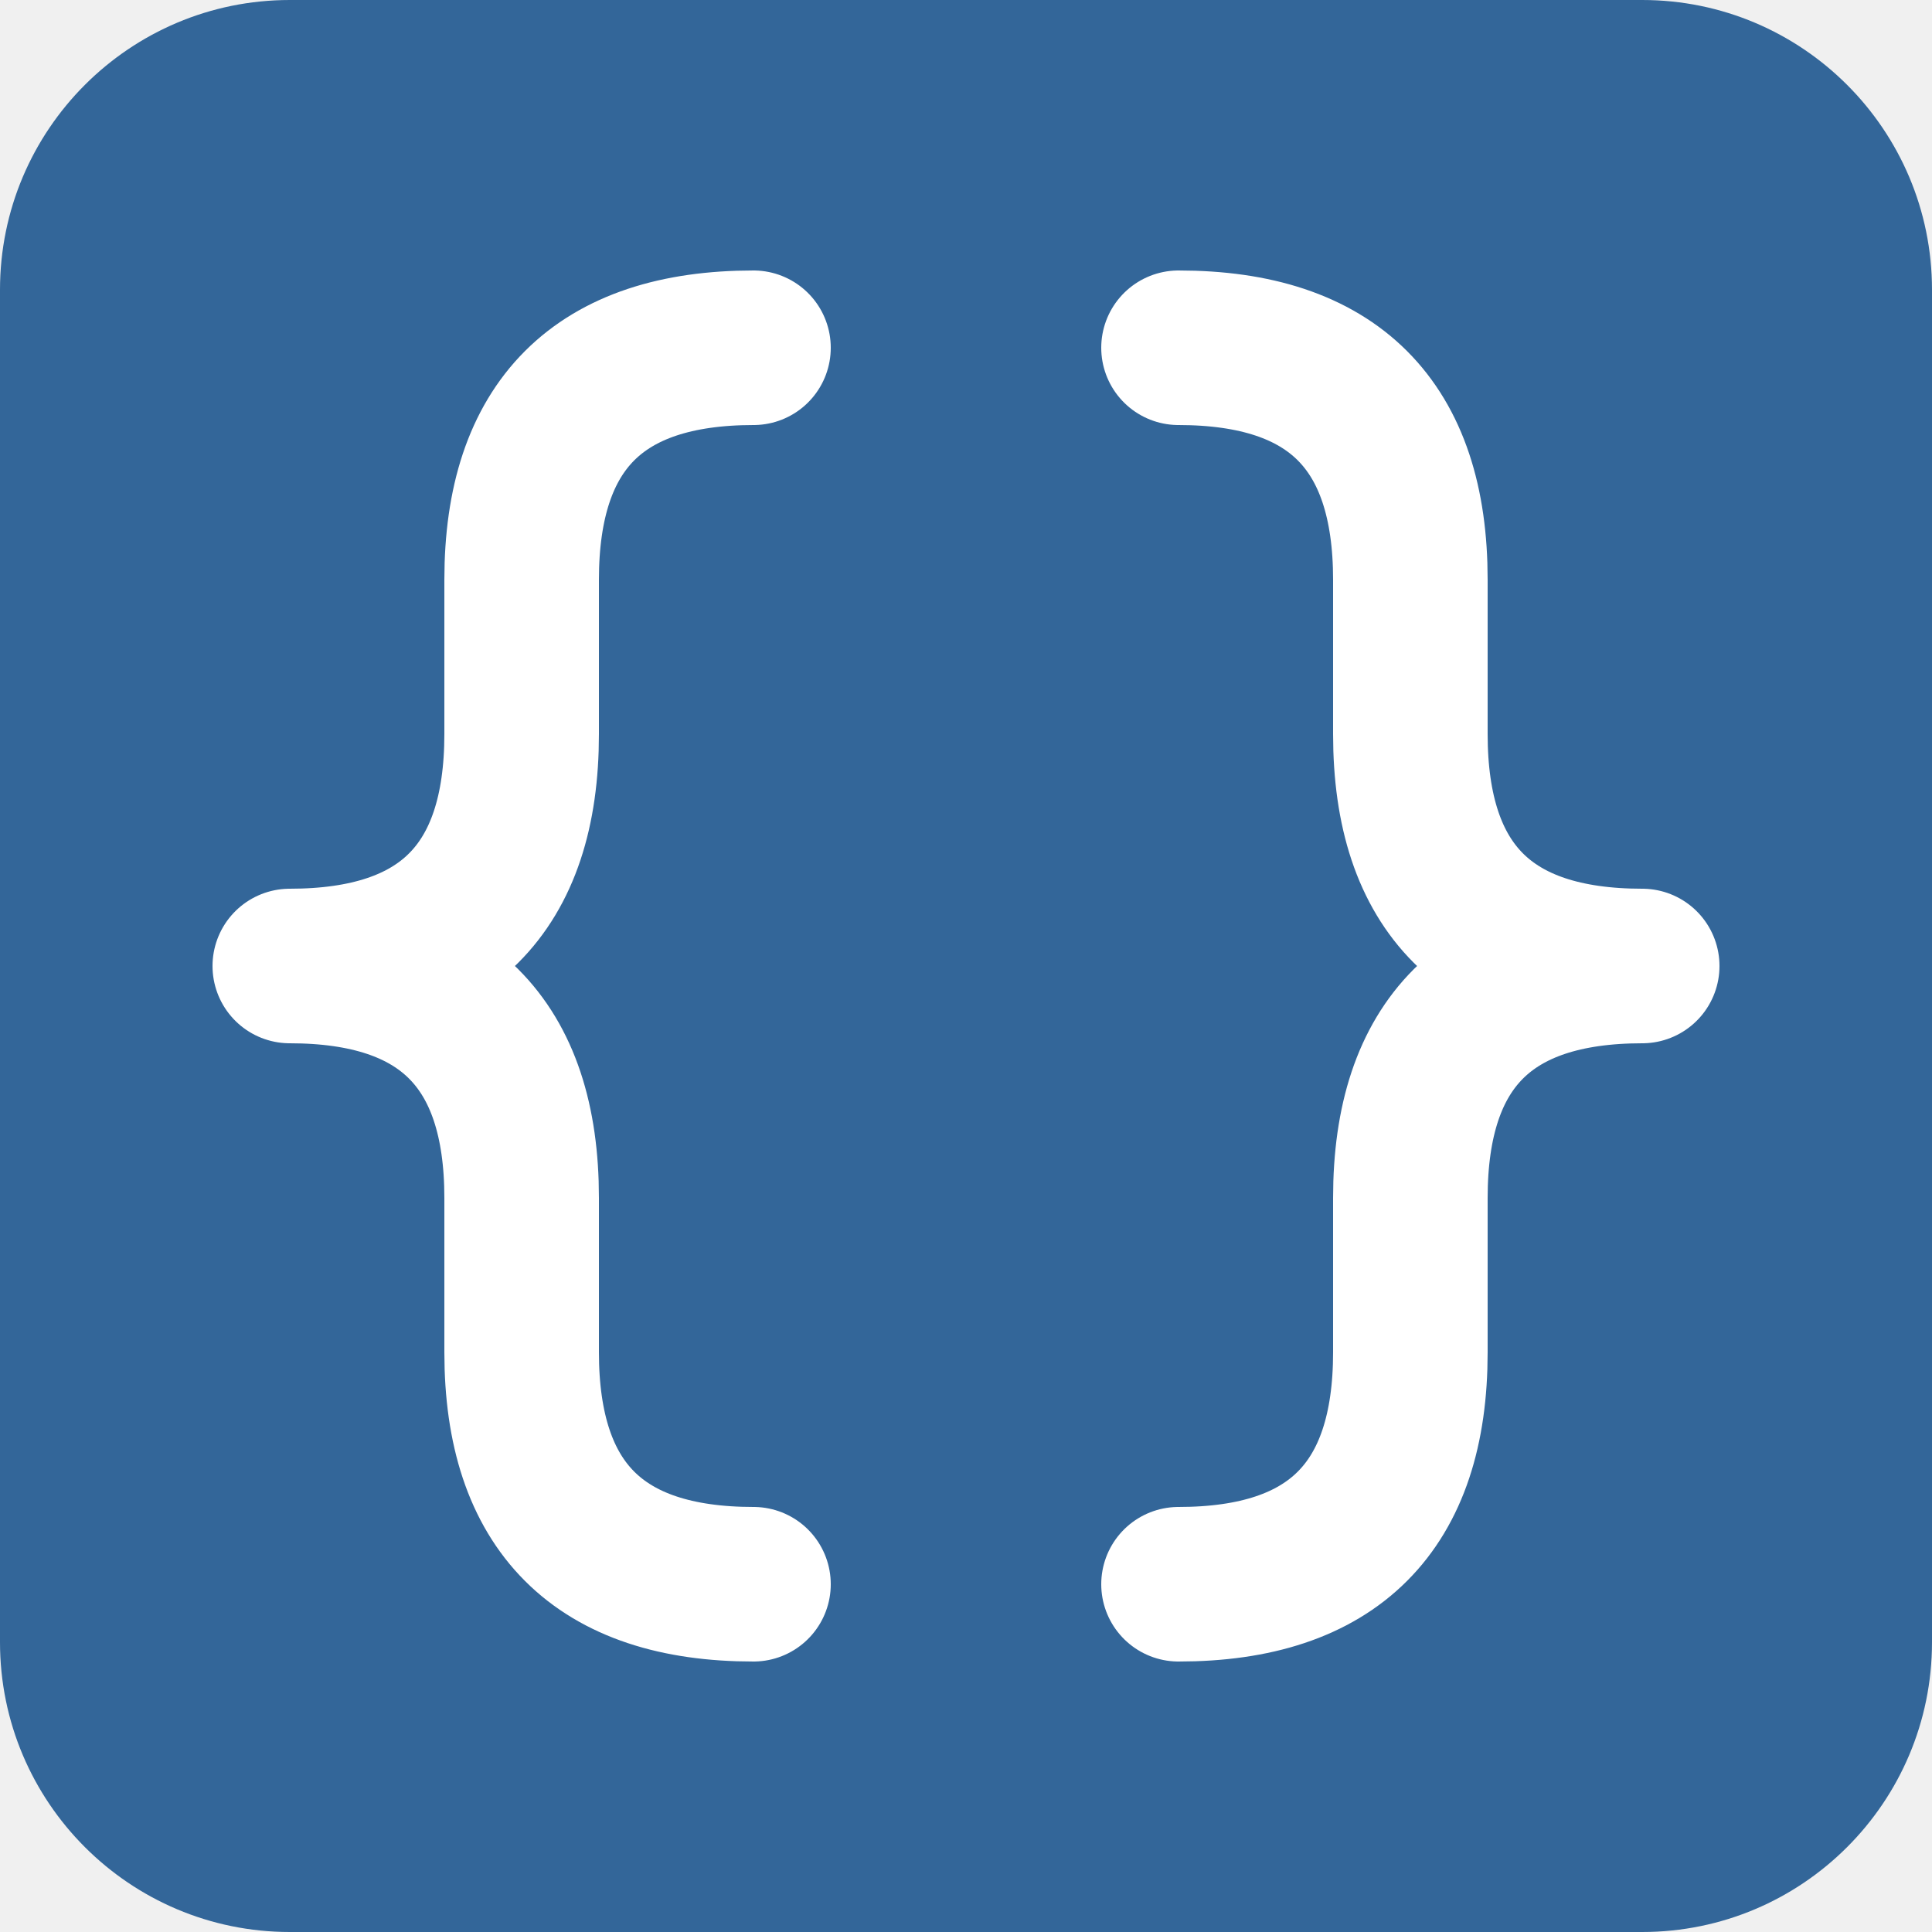
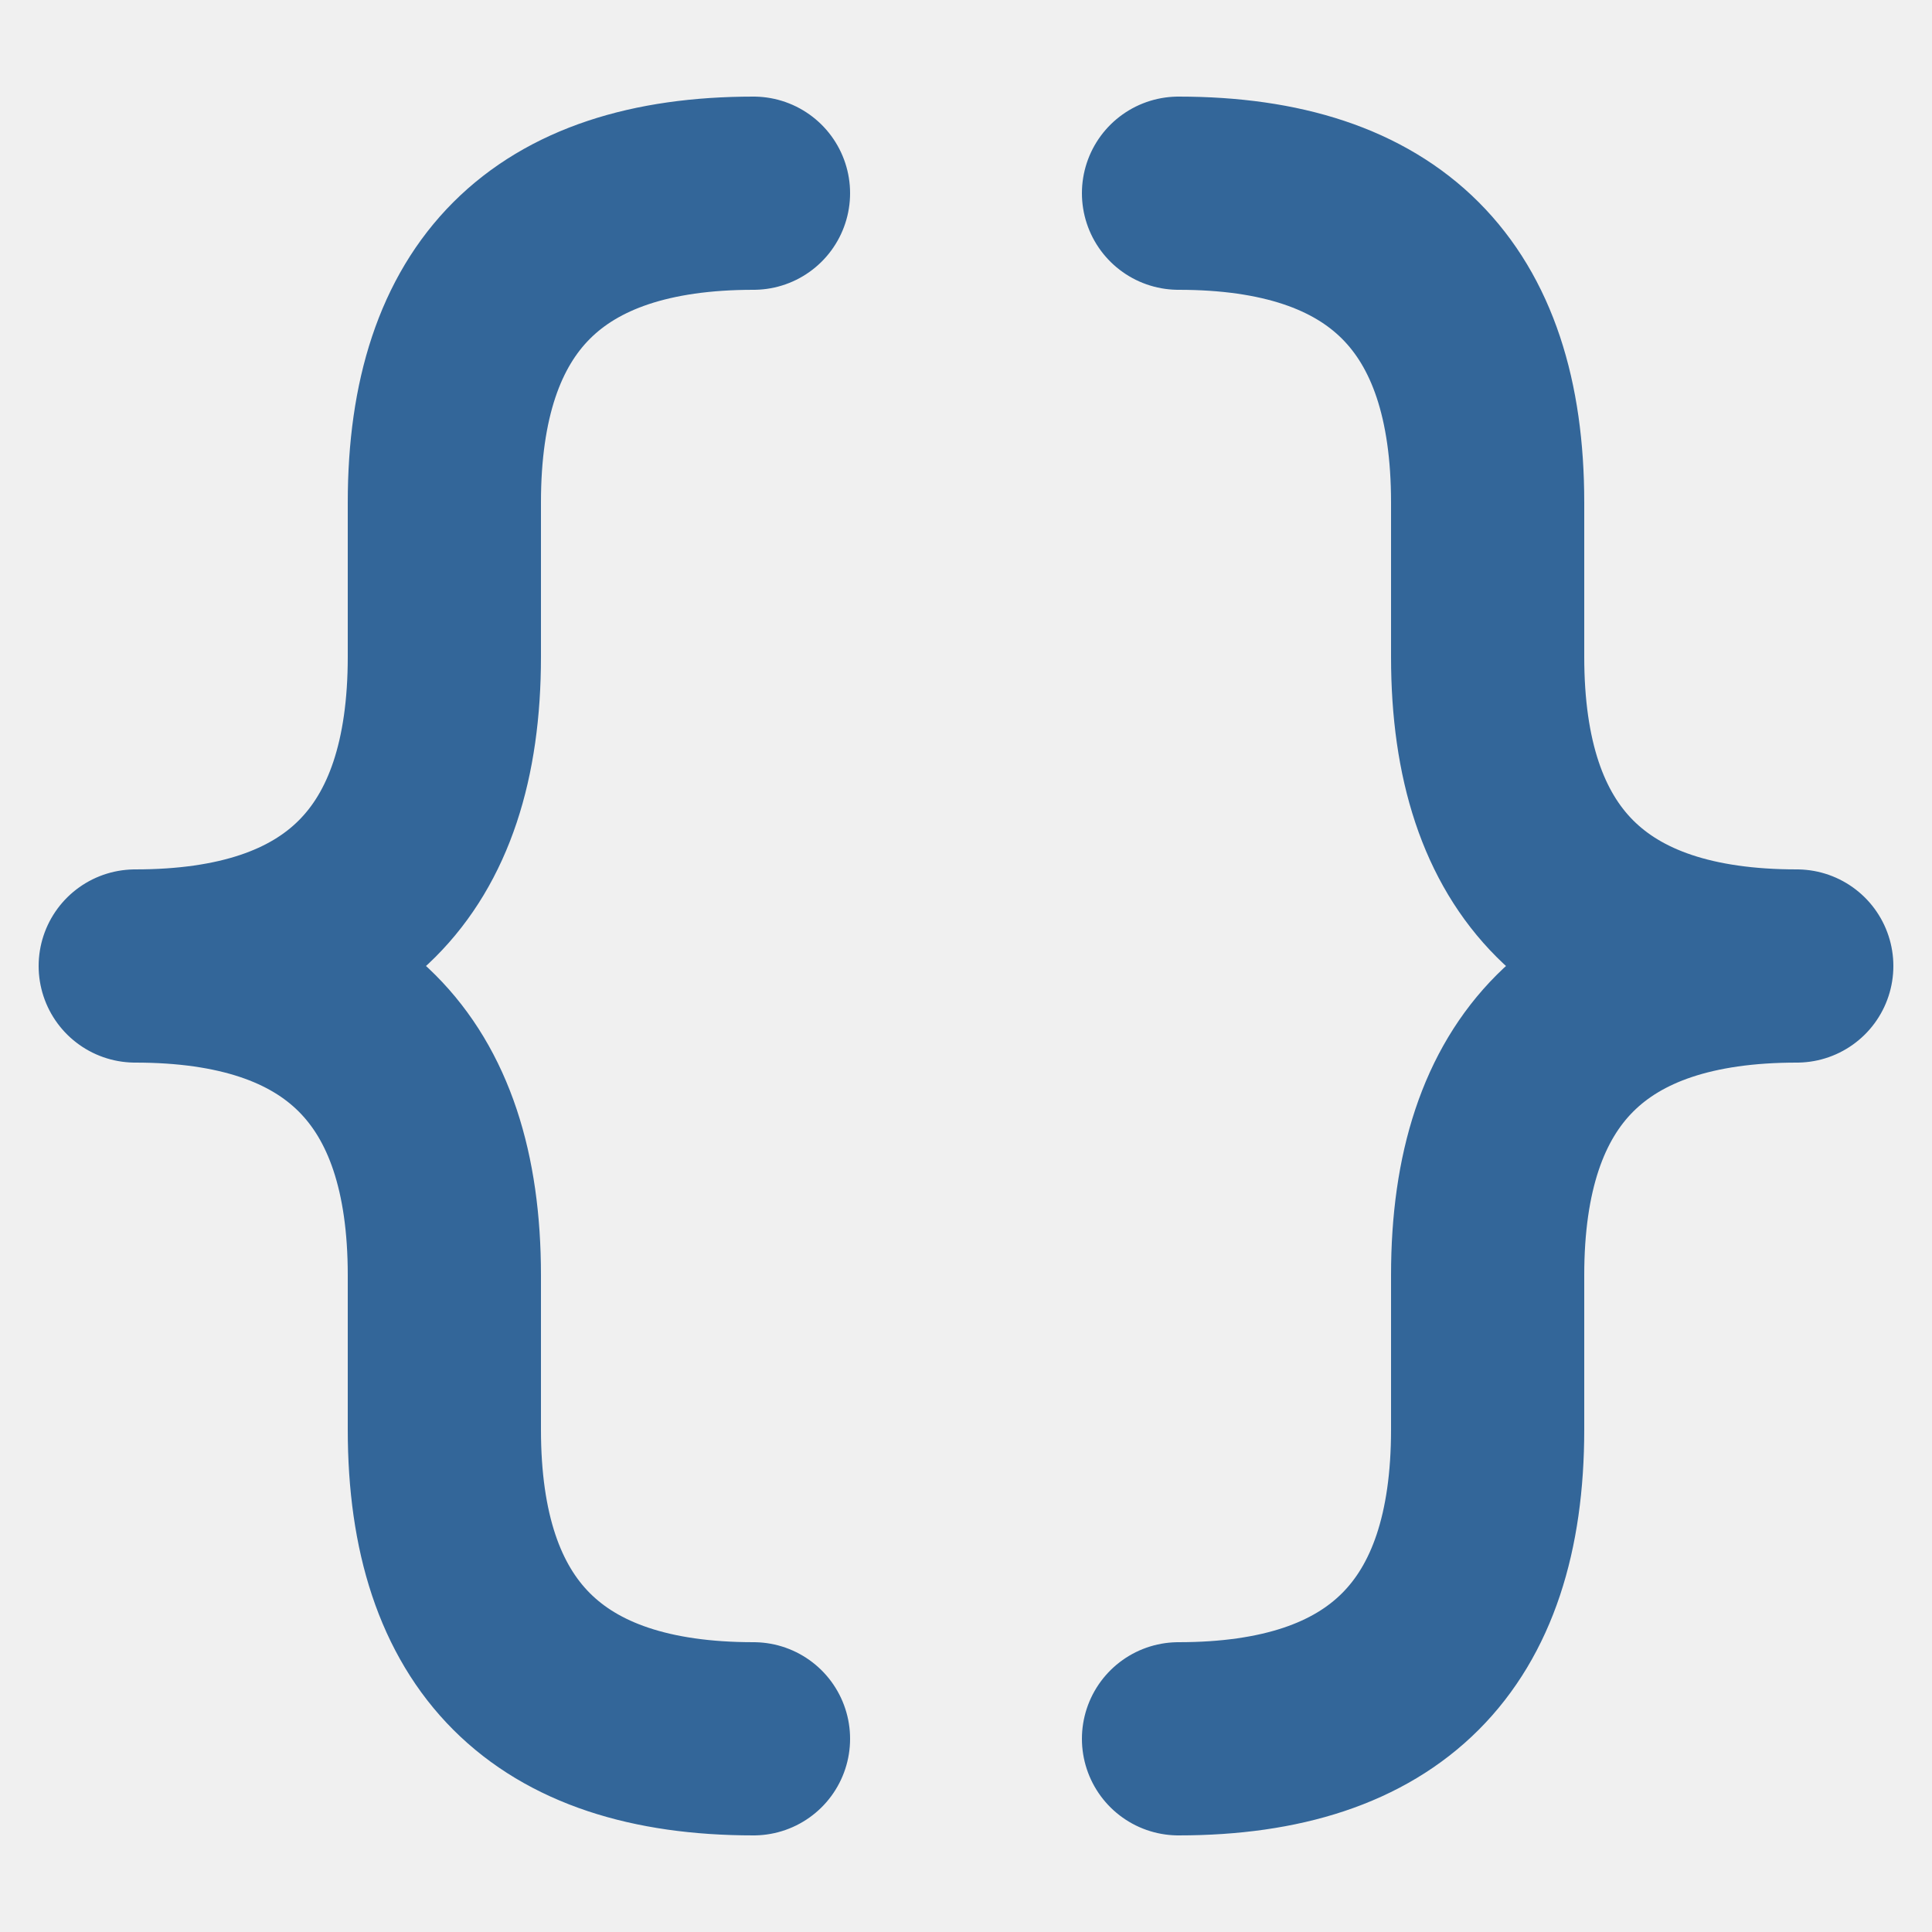
<svg xmlns="http://www.w3.org/2000/svg" height="100" viewBox="0 0 100 100" width="100">
-   <rect fill="#369" height="100" rx="15" width="100" />
-   <g fill="none" stroke="#fff" stroke-linecap="round" stroke-linejoin="round" stroke-width="8">
-     <path d="m39 18q-12 0-12 12v8q0 12-12 12 12 0 12 12v8q0 12 12 12" />
-     <path d="m61 18q12 0 12 12v8q0 12 12 12-12 0-12 12v8q0 12-12 12" />
+   <g fill="none" stroke="#369" stroke-linecap="round" stroke-linejoin="round" stroke-width="10">
+     <path d="m39 10q-16 0-16 16v8q0 16-16 16 16 0 16 16v8q0 16 16 16" />
+     <path d="m61 10q16 0 16 16v8q0 16 16 16-16 0-16 16v8q0 16-16 16" />
  </g>
</svg>
